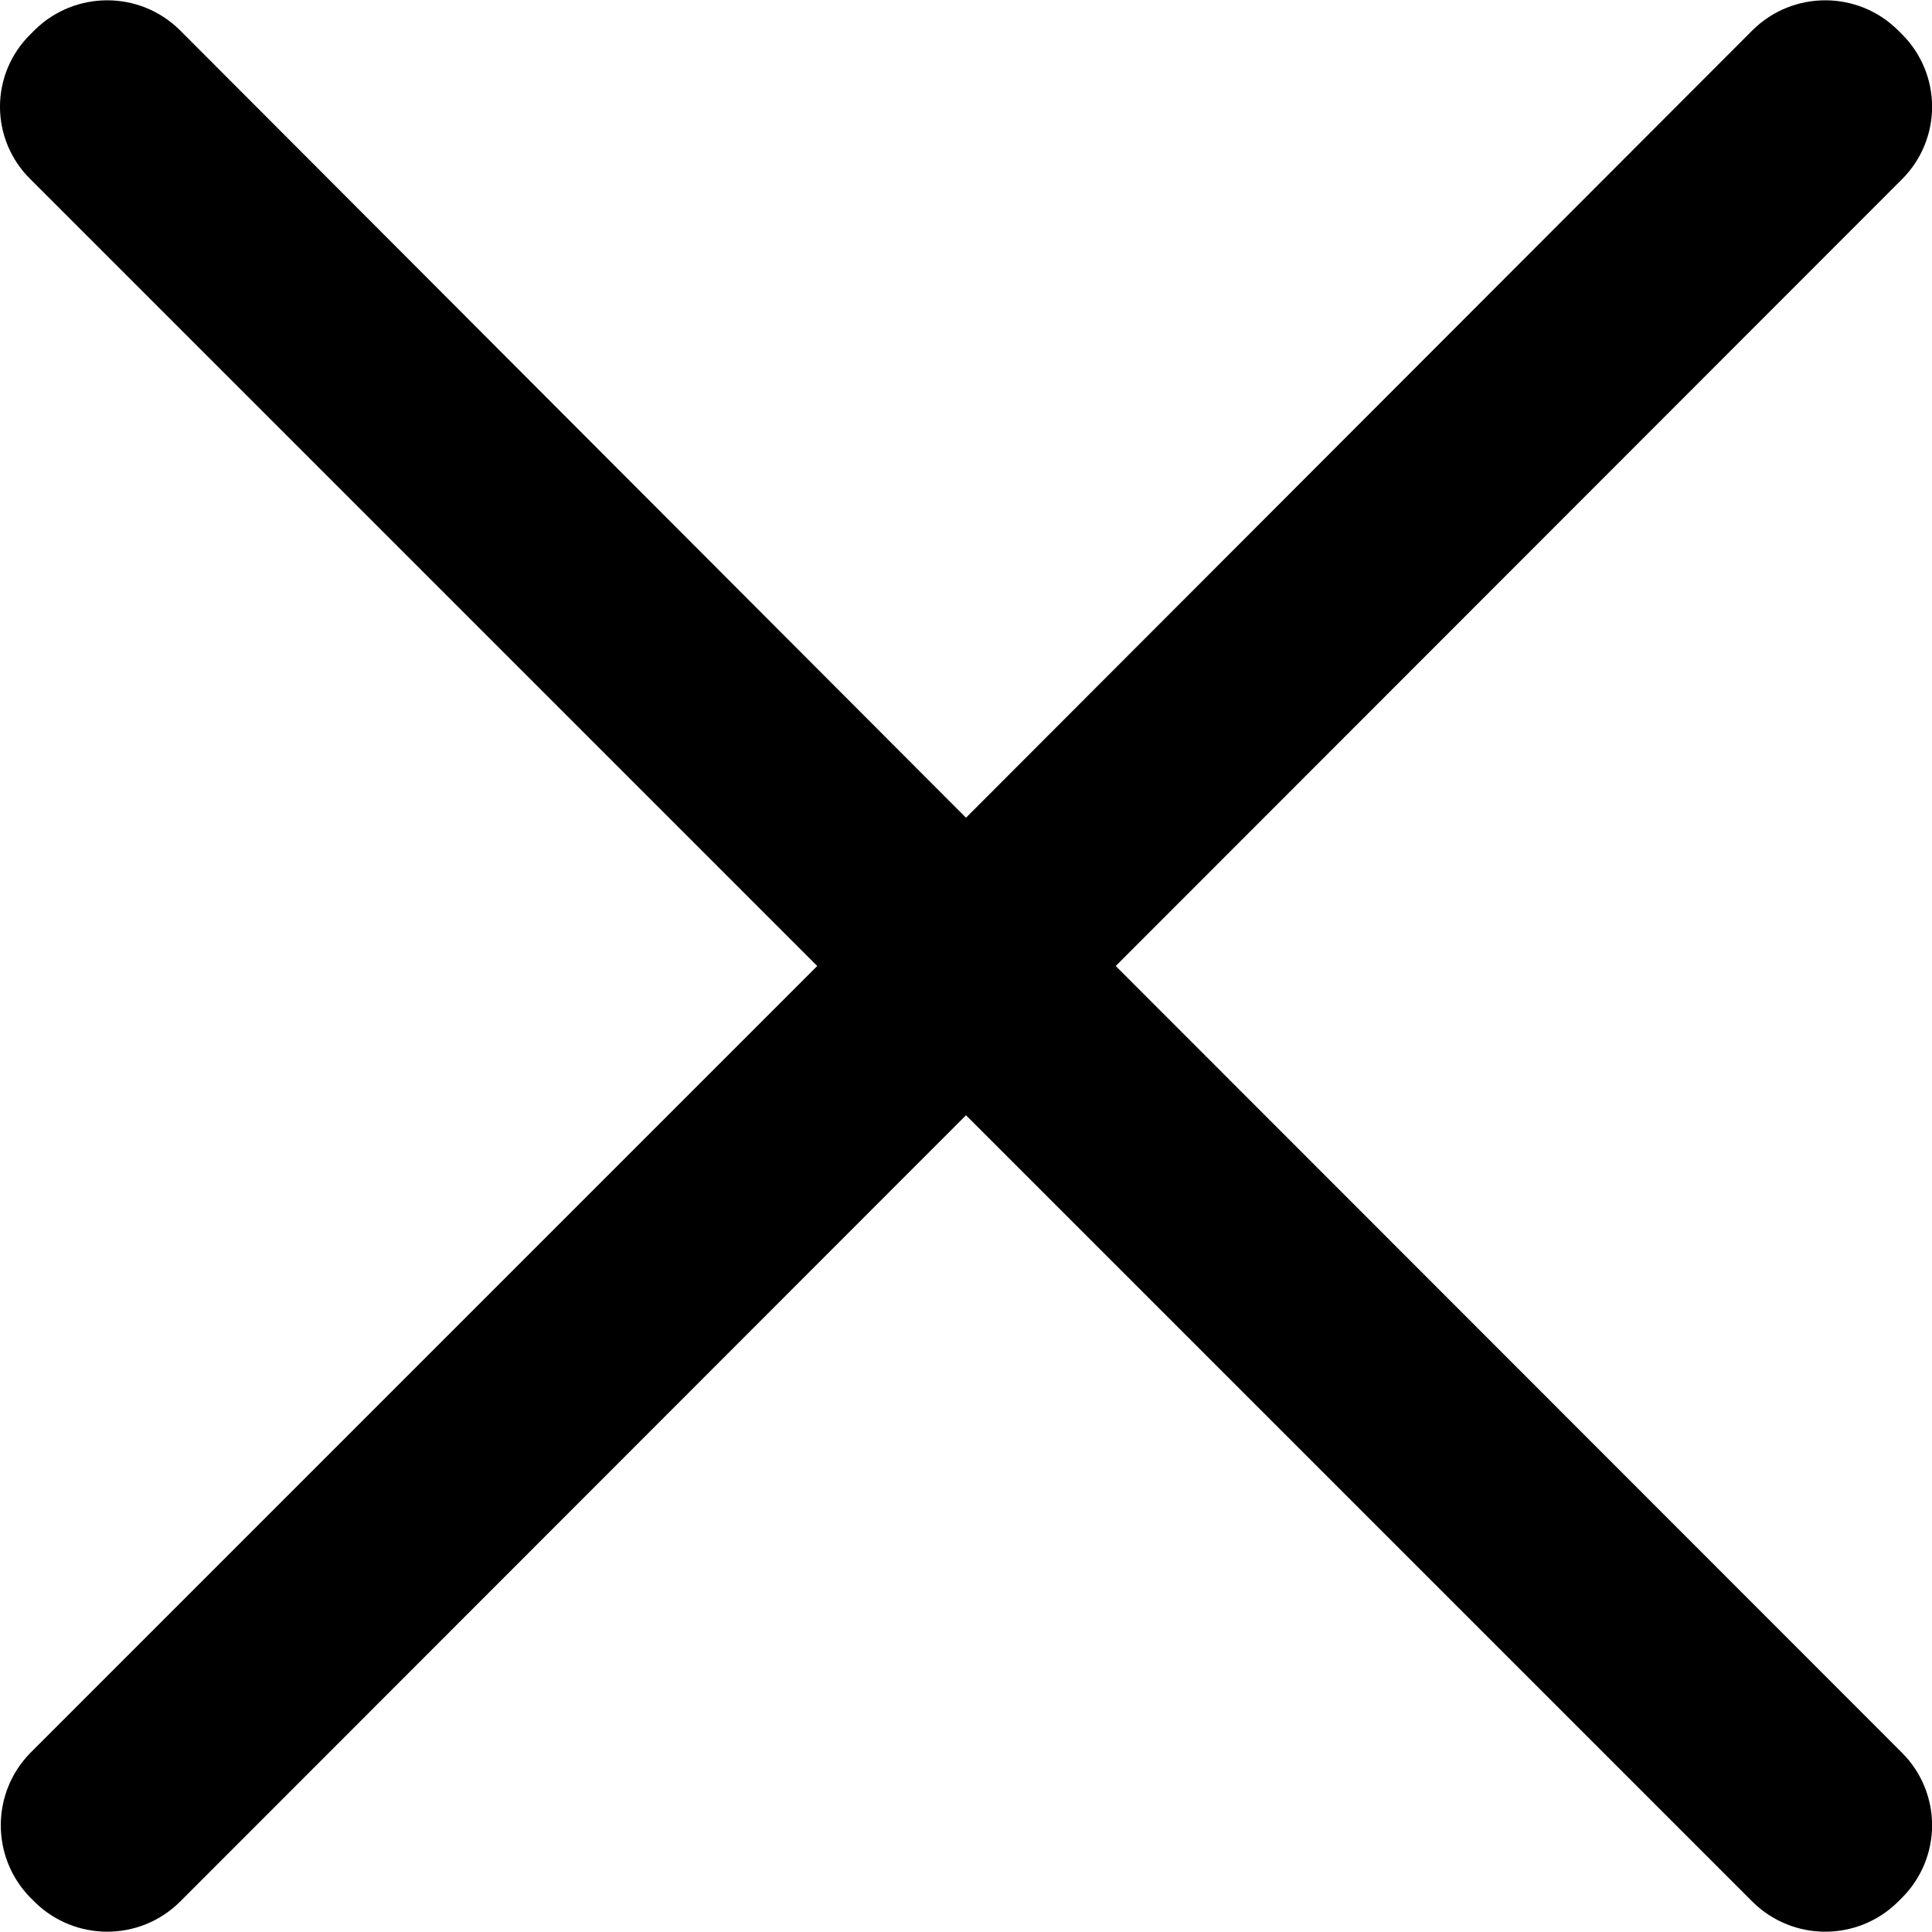
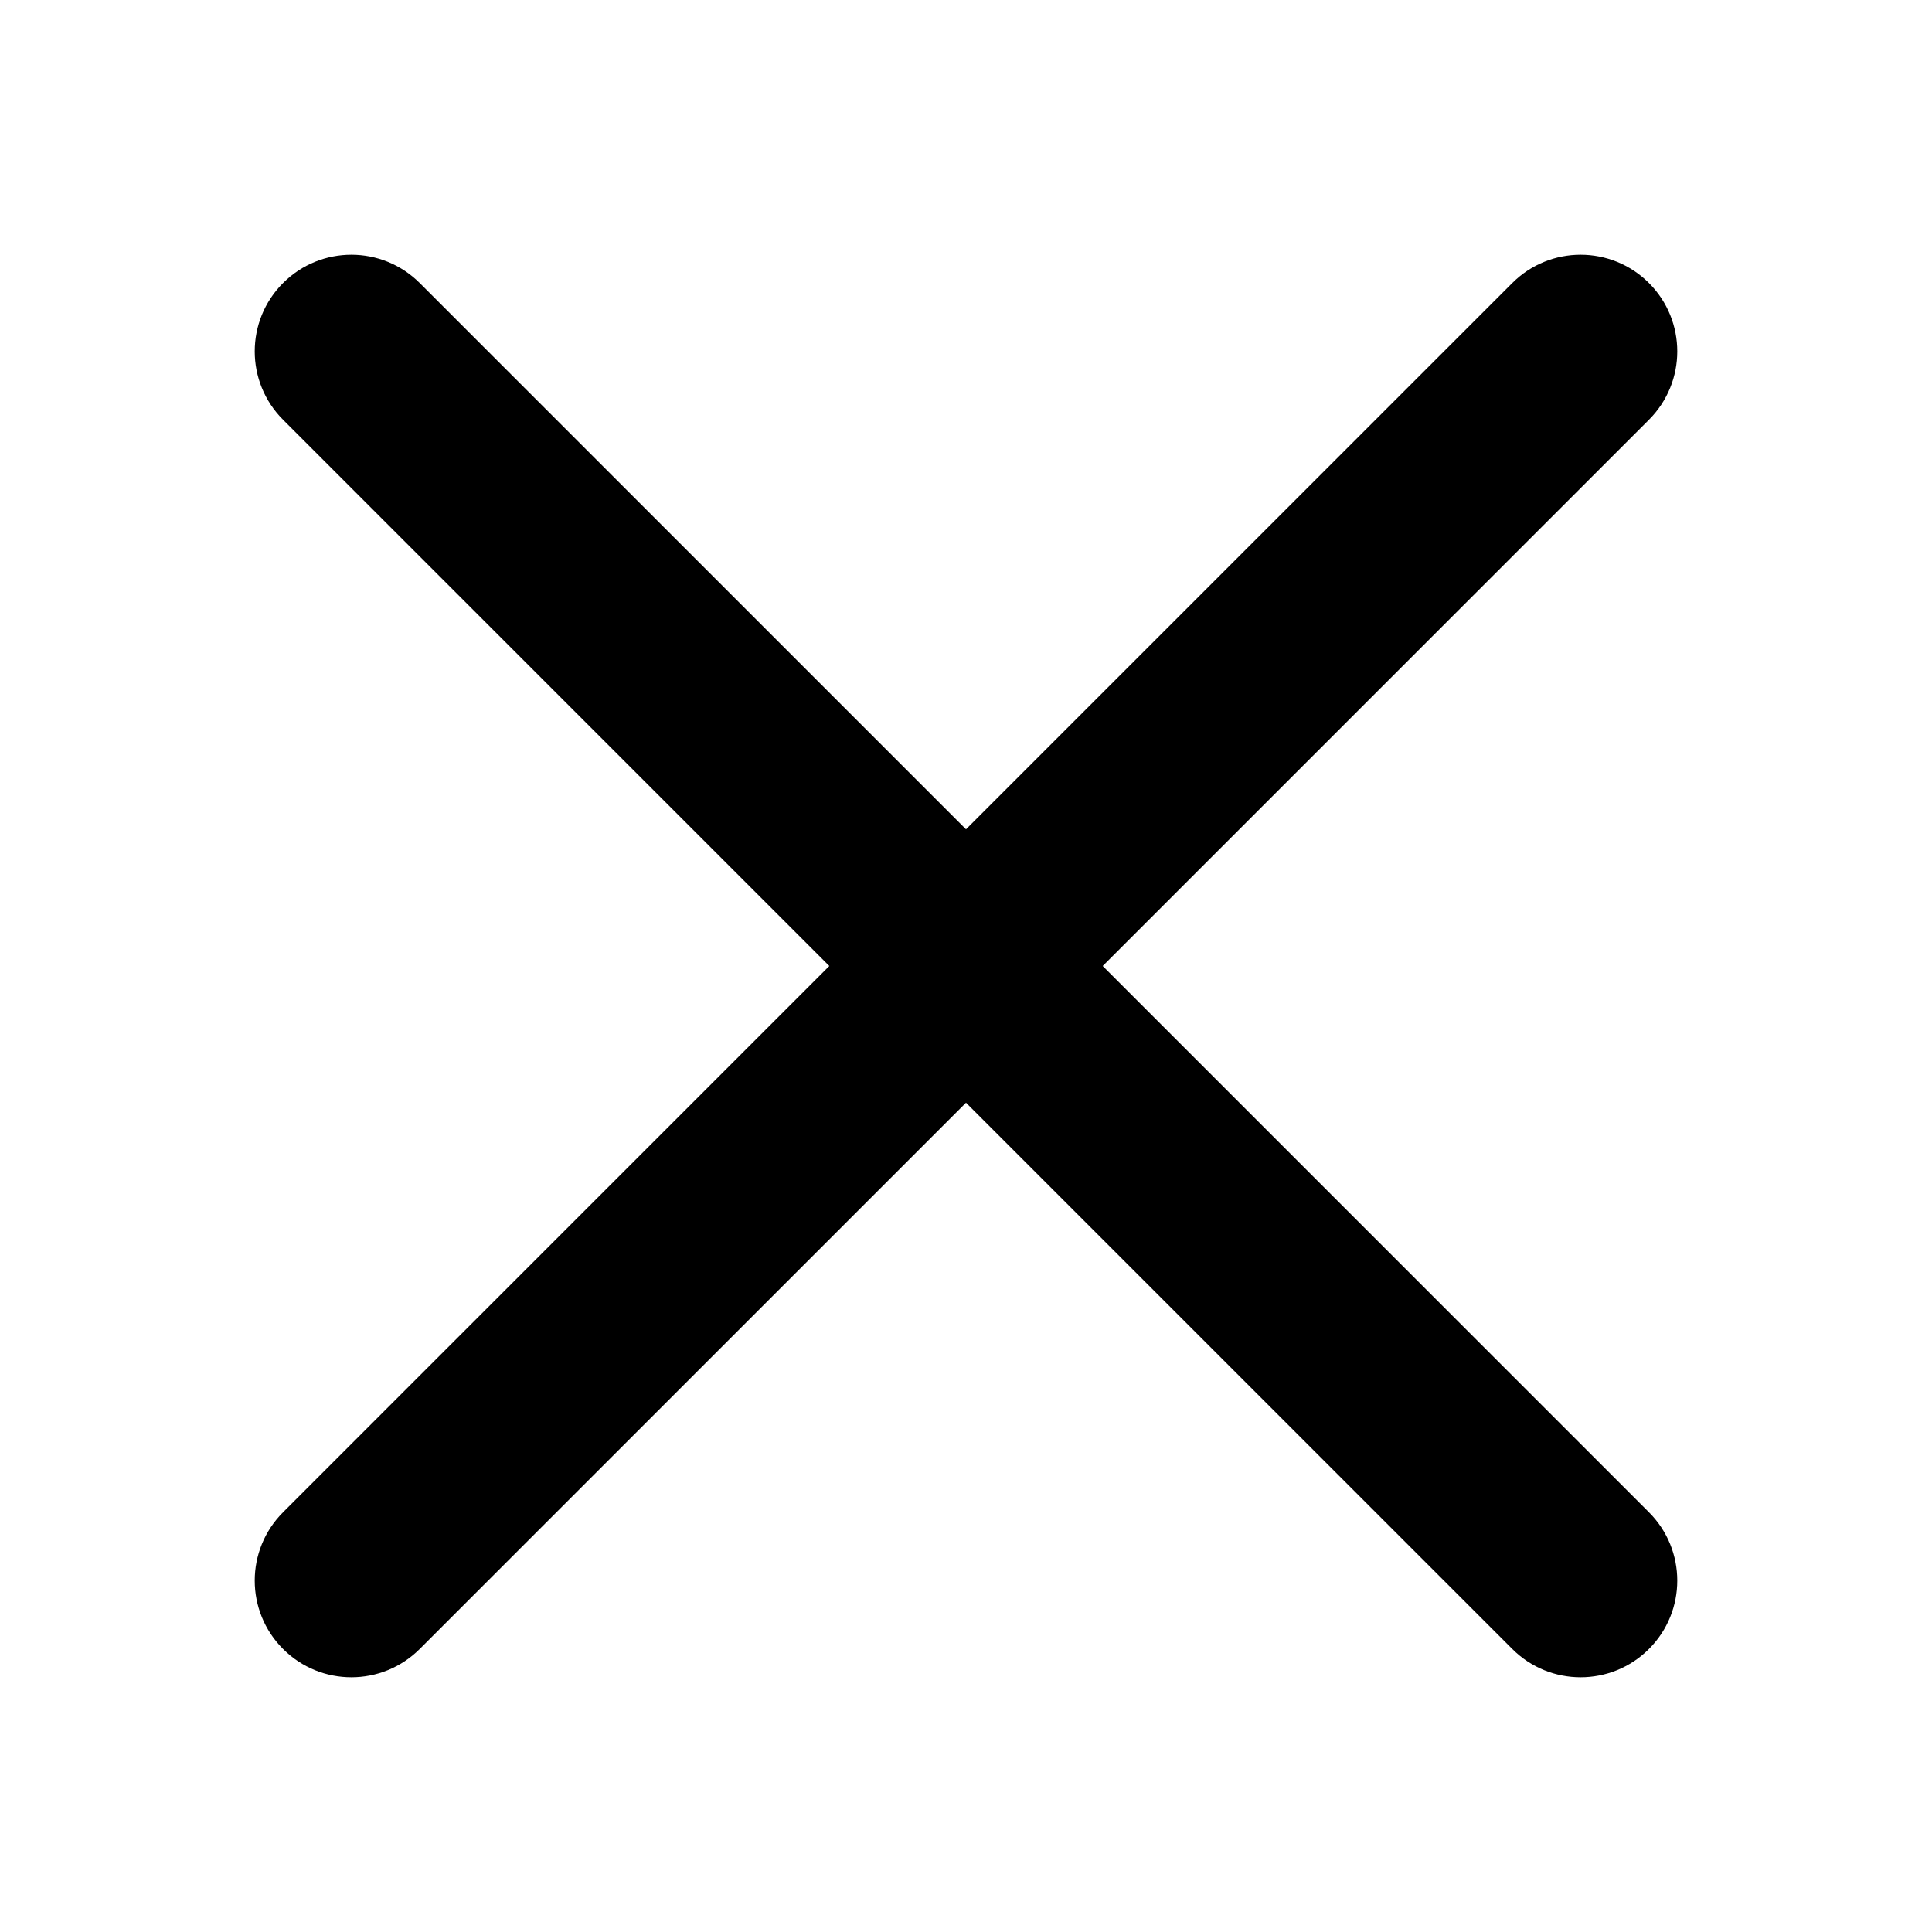
<svg xmlns="http://www.w3.org/2000/svg" id="图层_1" data-name="图层 1" viewBox="0 0 40 40">
-   <path d="M23.1,20,39.38,3.71a2.12,2.12,0,0,0,0-3L39.29.62a2.14,2.14,0,0,0-3,0L20,16.93,3.72.62a2.14,2.14,0,0,0-3,0L.63.71a2.1,2.1,0,0,0,0,3L16.92,20,.63,36.29a2.14,2.14,0,0,0,0,3l.09.09a2.14,2.14,0,0,0,3,0L20,23.09,36.29,39.38a2.14,2.14,0,0,0,3,0l.09-.09a2.12,2.12,0,0,0,0-3Z" />
+   <path d="M31.31,5.86,20,17.17,8.69,5.86A2,2,0,0,0,5.86,8.69L17.17,20,5.86,31.31a2,2,0,1,0,2.83,2.83L20,22.83,31.31,34.14a2,2,0,1,0,2.83-2.83L22.83,20,34.14,8.69a2,2,0,1,0-2.83-2.83Z" />
</svg>
